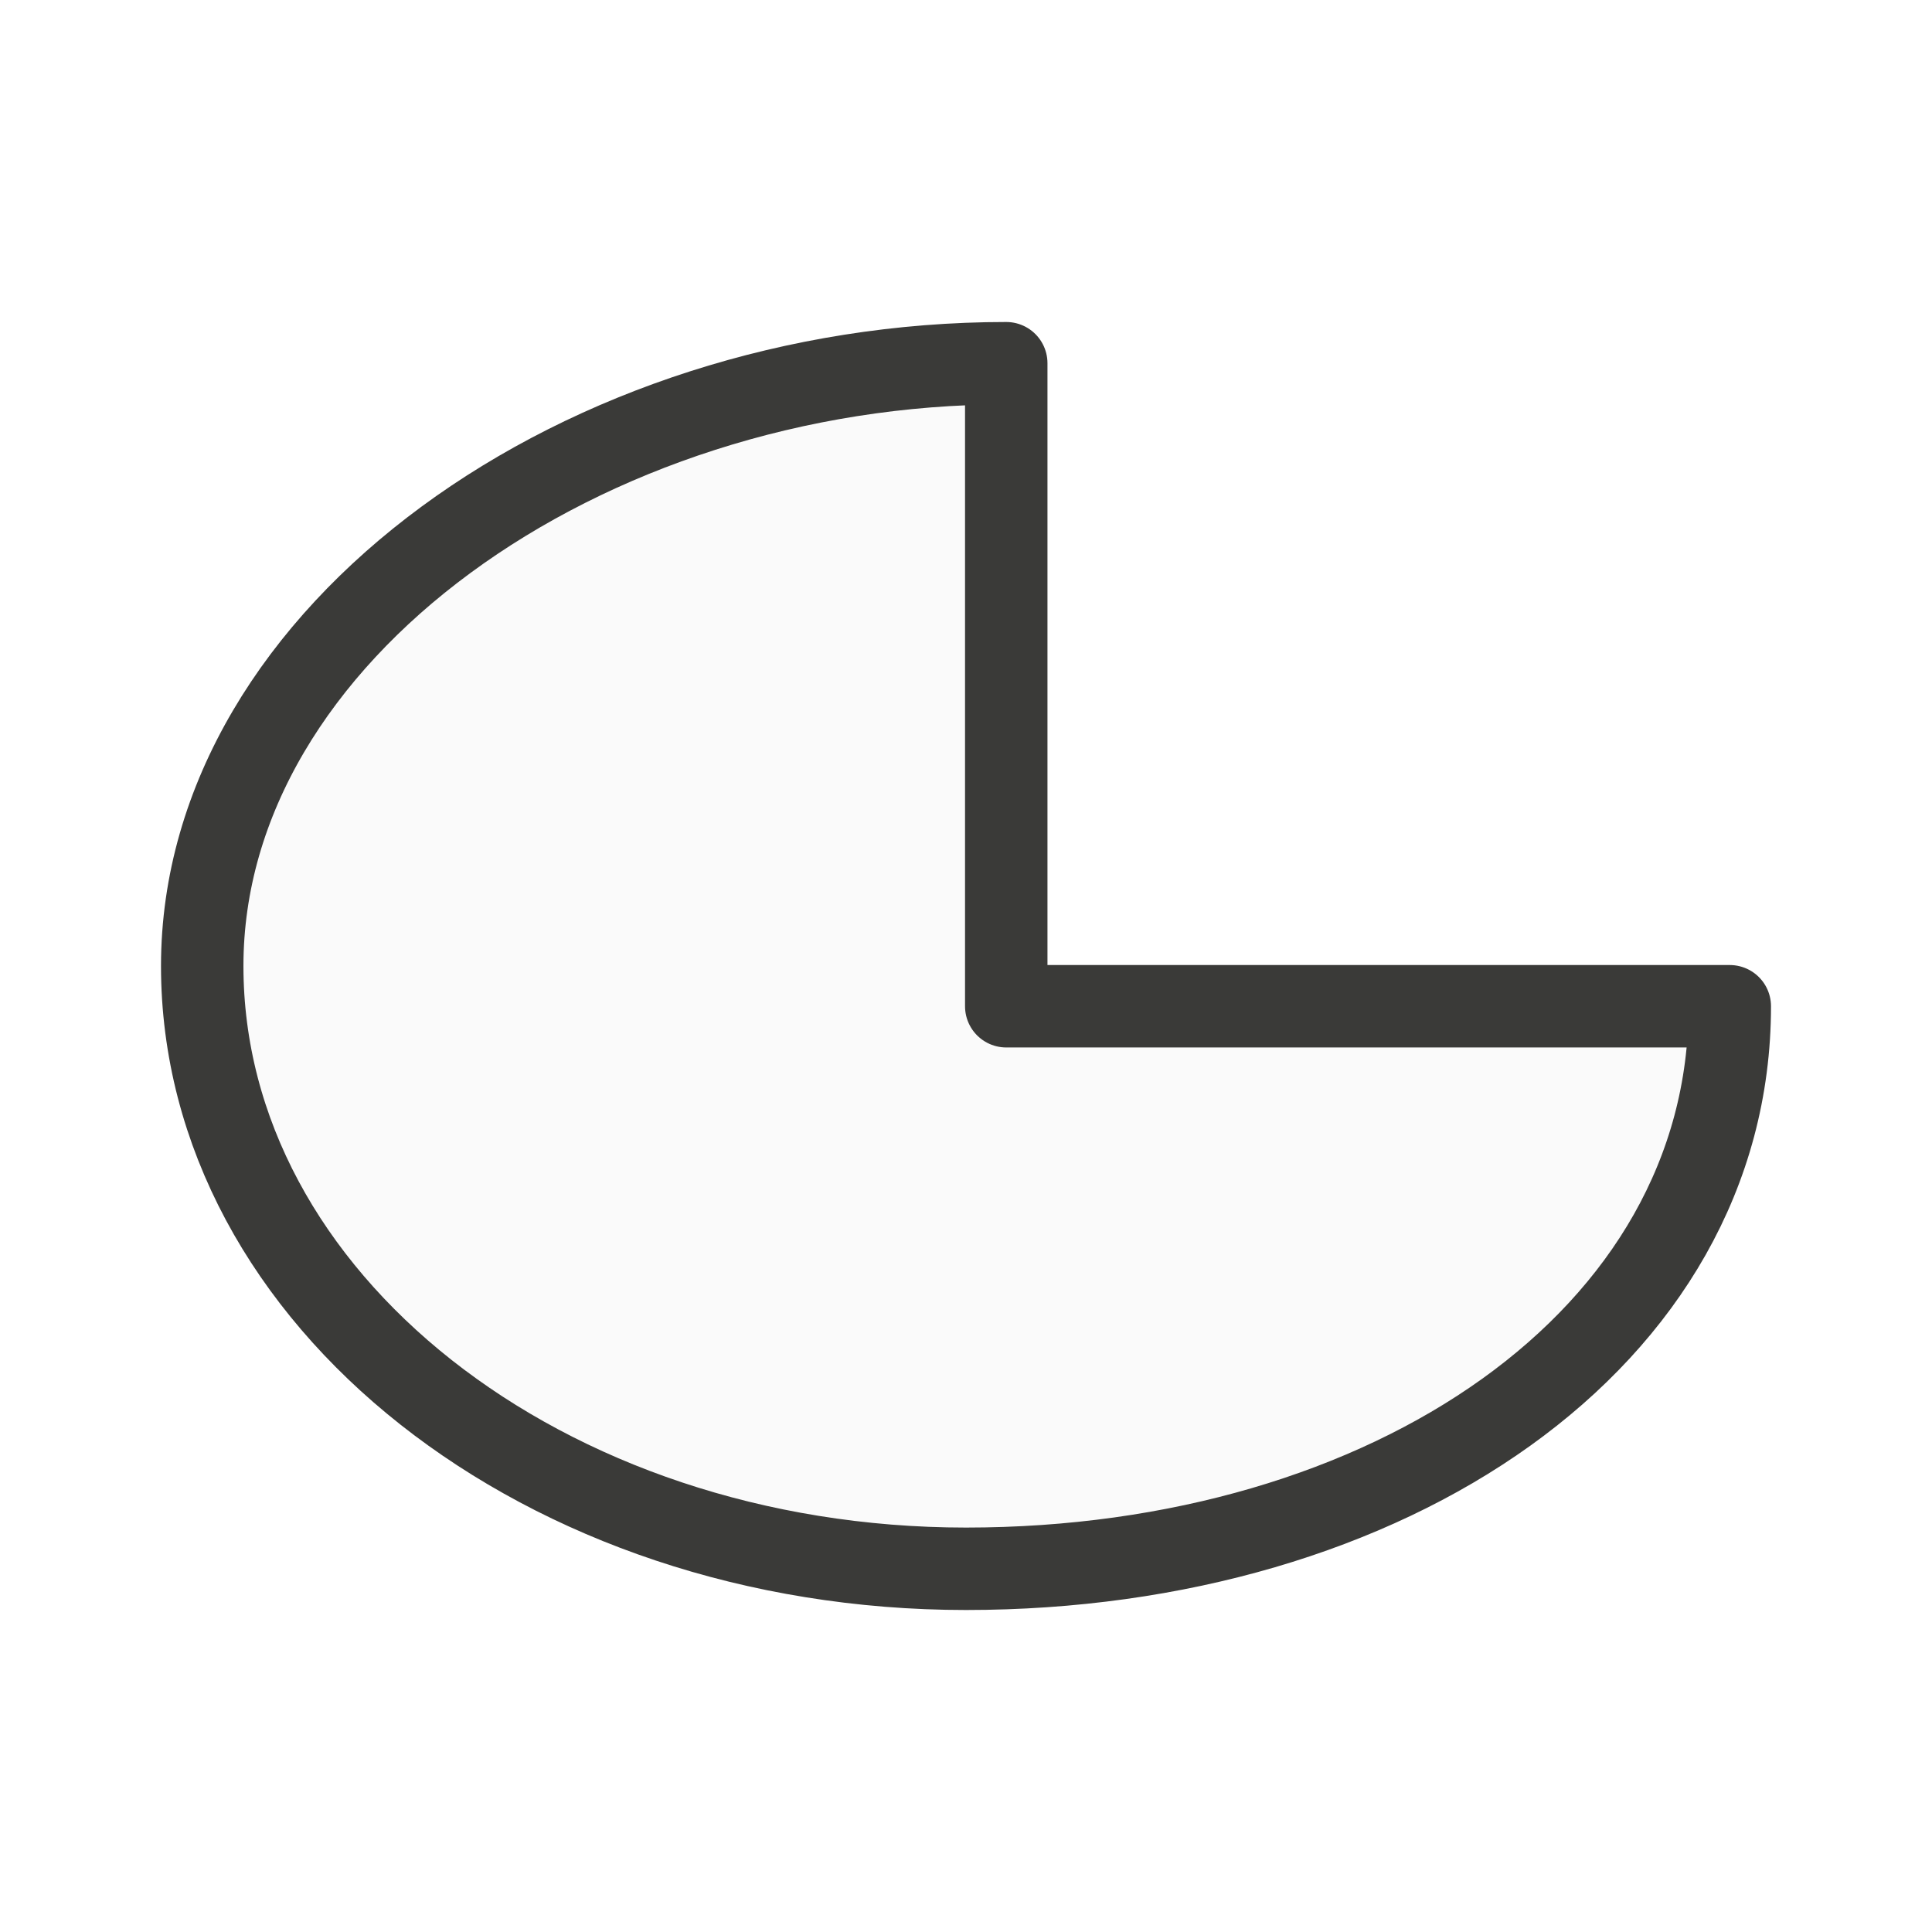
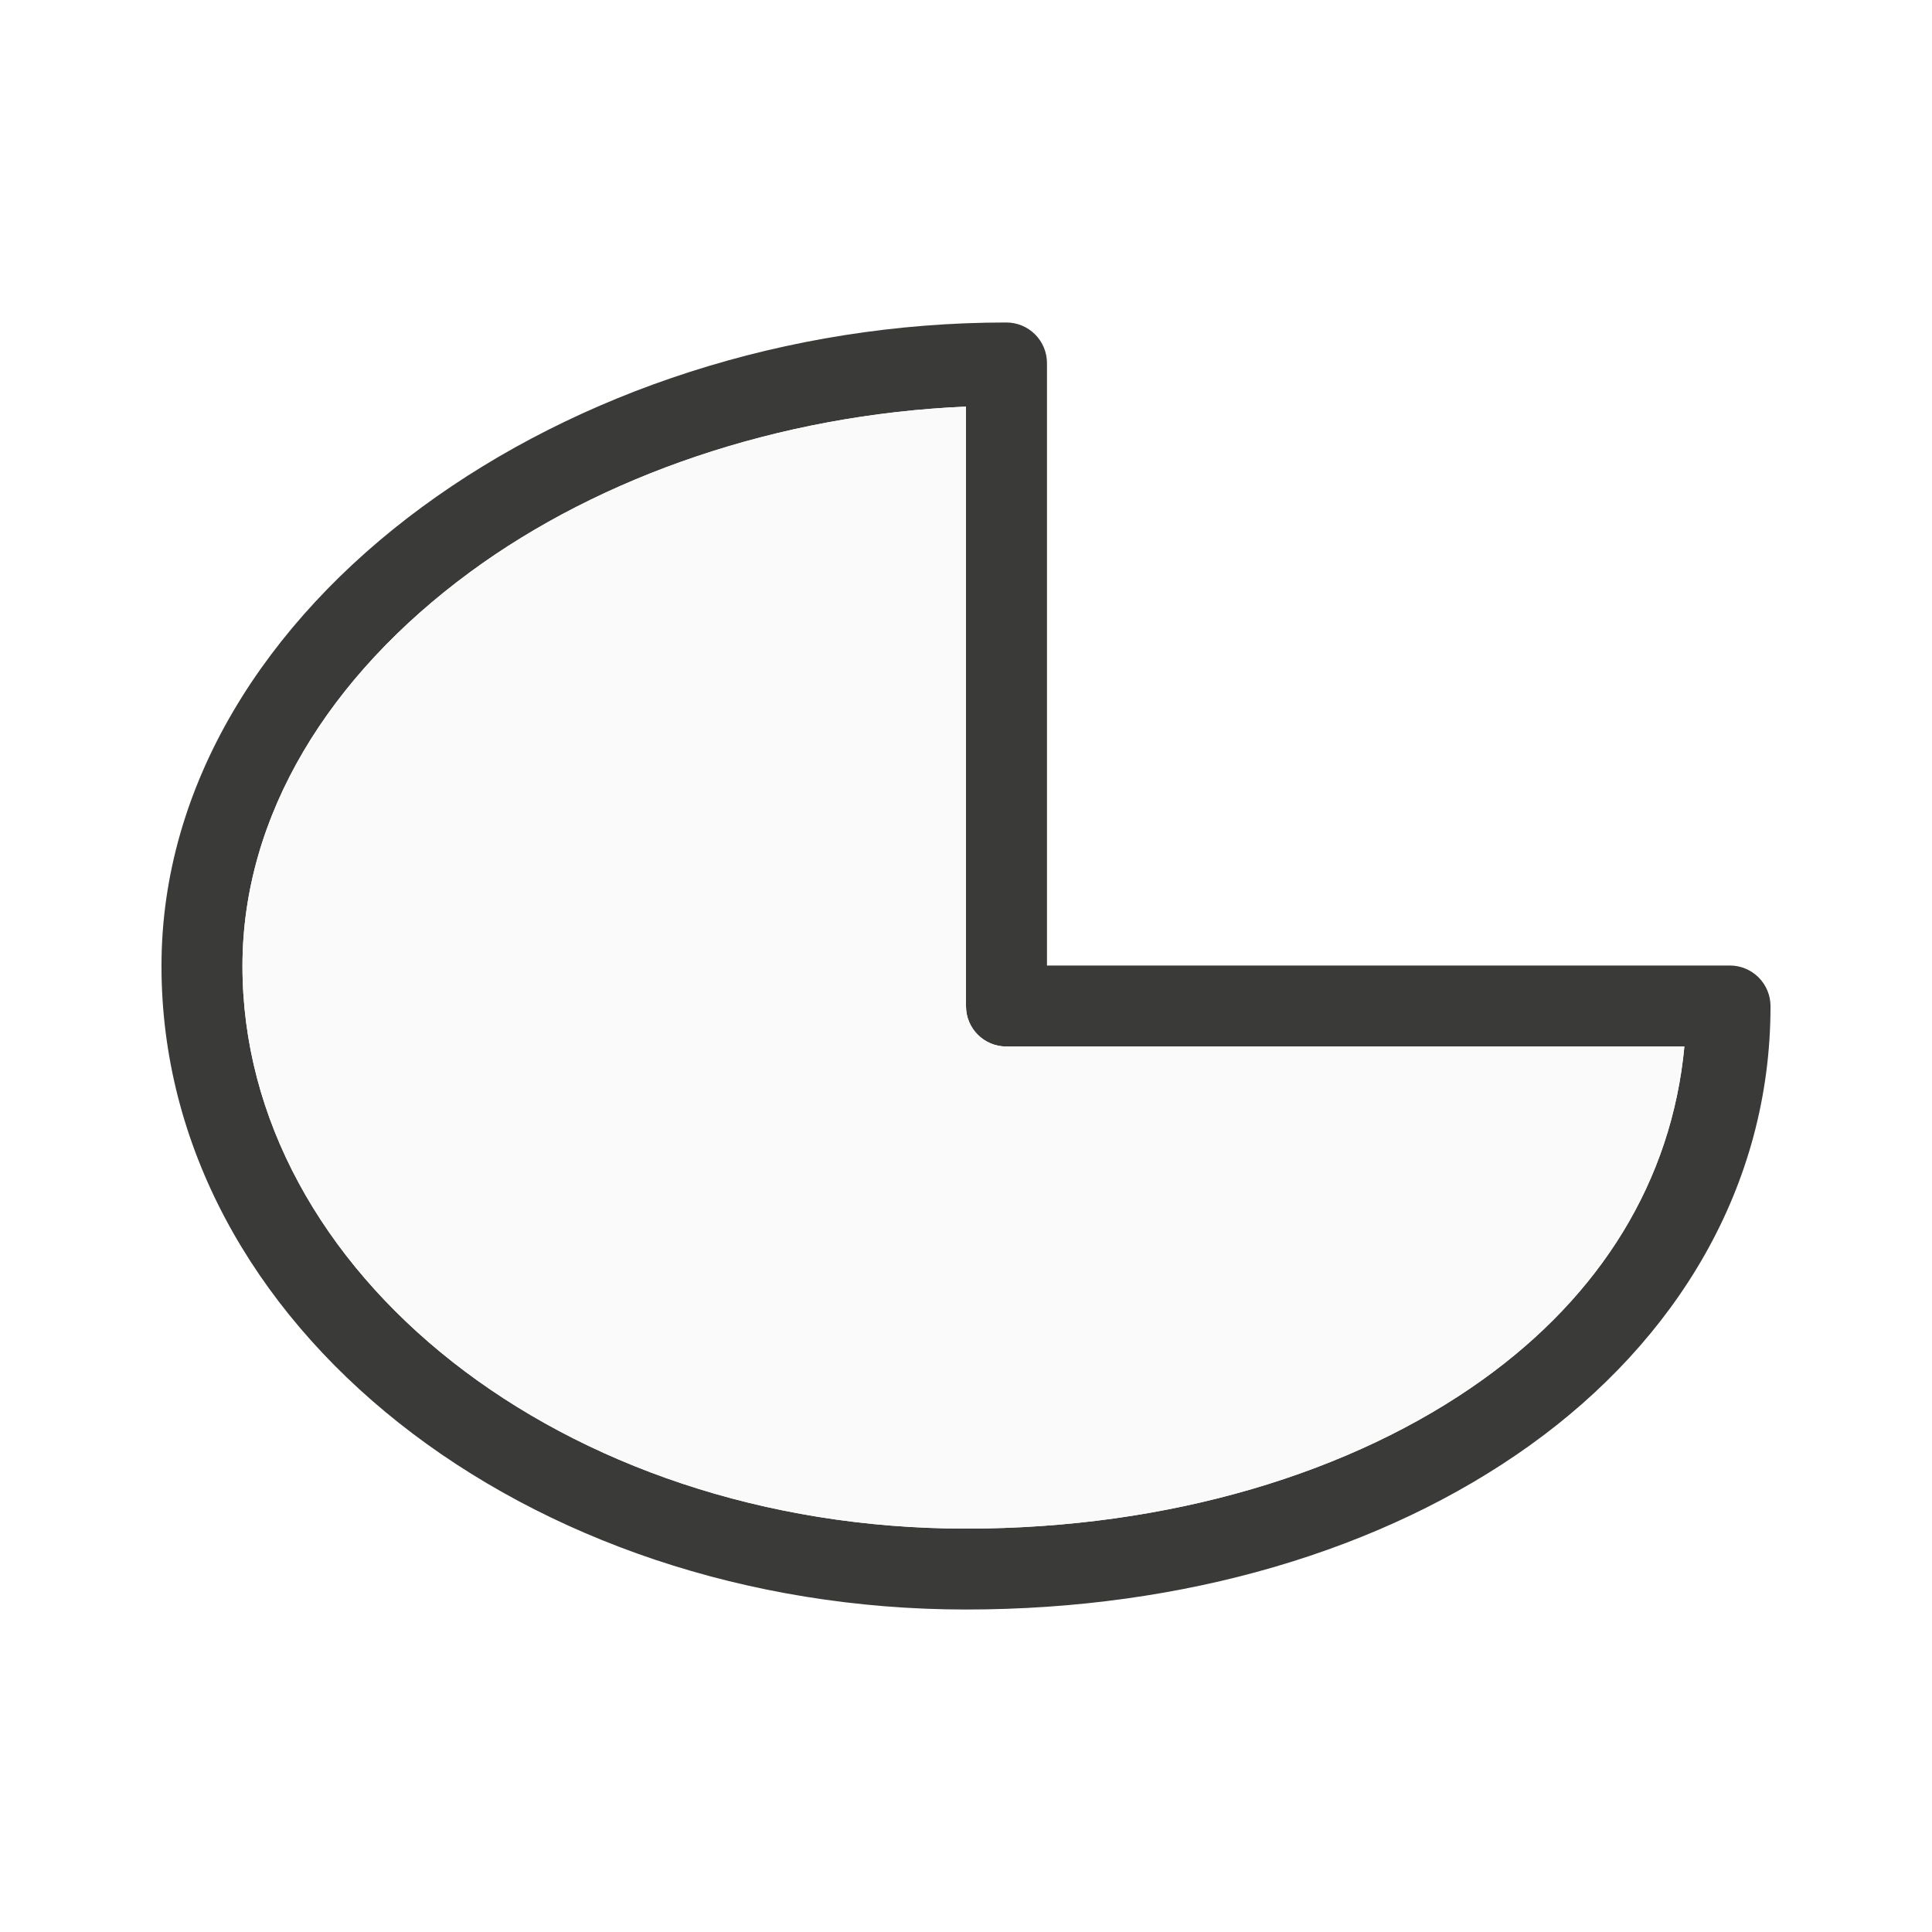
<svg xmlns="http://www.w3.org/2000/svg" viewBox="0 0 24 24">
-   <path d="m12.5 4.512c-5.24 0-9.988 3.352-9.988 7.488 0 4.135 4.248 7.488 9.488 7.488 5.24 0 9.488-2.852 9.488-6.988h-8.988z" fill="#fafafa" stroke="#3a3a38" stroke-linecap="round" stroke-linejoin="round" stroke-width="1.024" />
+   <path d="m12.5 4.006c-2.728 0-5.32.868-7.258 2.293s-3.236 3.44-3.236 5.701c0 4.482 4.539 7.994 9.994 7.994 2.712 0 5.183-.734 7.004-2.039 1.821-1.305 2.99-3.214 2.99-5.455a.505.505 0 0 0 -.506-.506h-8.482v-7.482a.505.505 0 0 0 -.506-.506zm-.5 1.045v7.449a.5.5 0 0 0 .5.5h8.424c-.157 1.67-1.04 3.088-2.506 4.139-1.614 1.156-3.889 1.85-6.418 1.85-5.027 0-8.988-3.195-8.988-6.988-0-1.876 1.079-3.607 2.826-4.893 1.63-1.199 3.834-1.956 6.162-2.057z" fill="#3a3a38" />
+   <path d="m12 5.051c-2.328.1-4.532.858-6.162 2.057-1.748 1.286-2.826 3.016-2.826 4.893 0 3.793 3.962 6.988 8.988 6.988 2.529 0 4.804-.693 6.418-1.85 1.466-1.05 2.349-2.469 2.506-4.139h-8.424a.5.5 0 0 1 -.5-.5z" fill="#fafafa" />
</svg>
